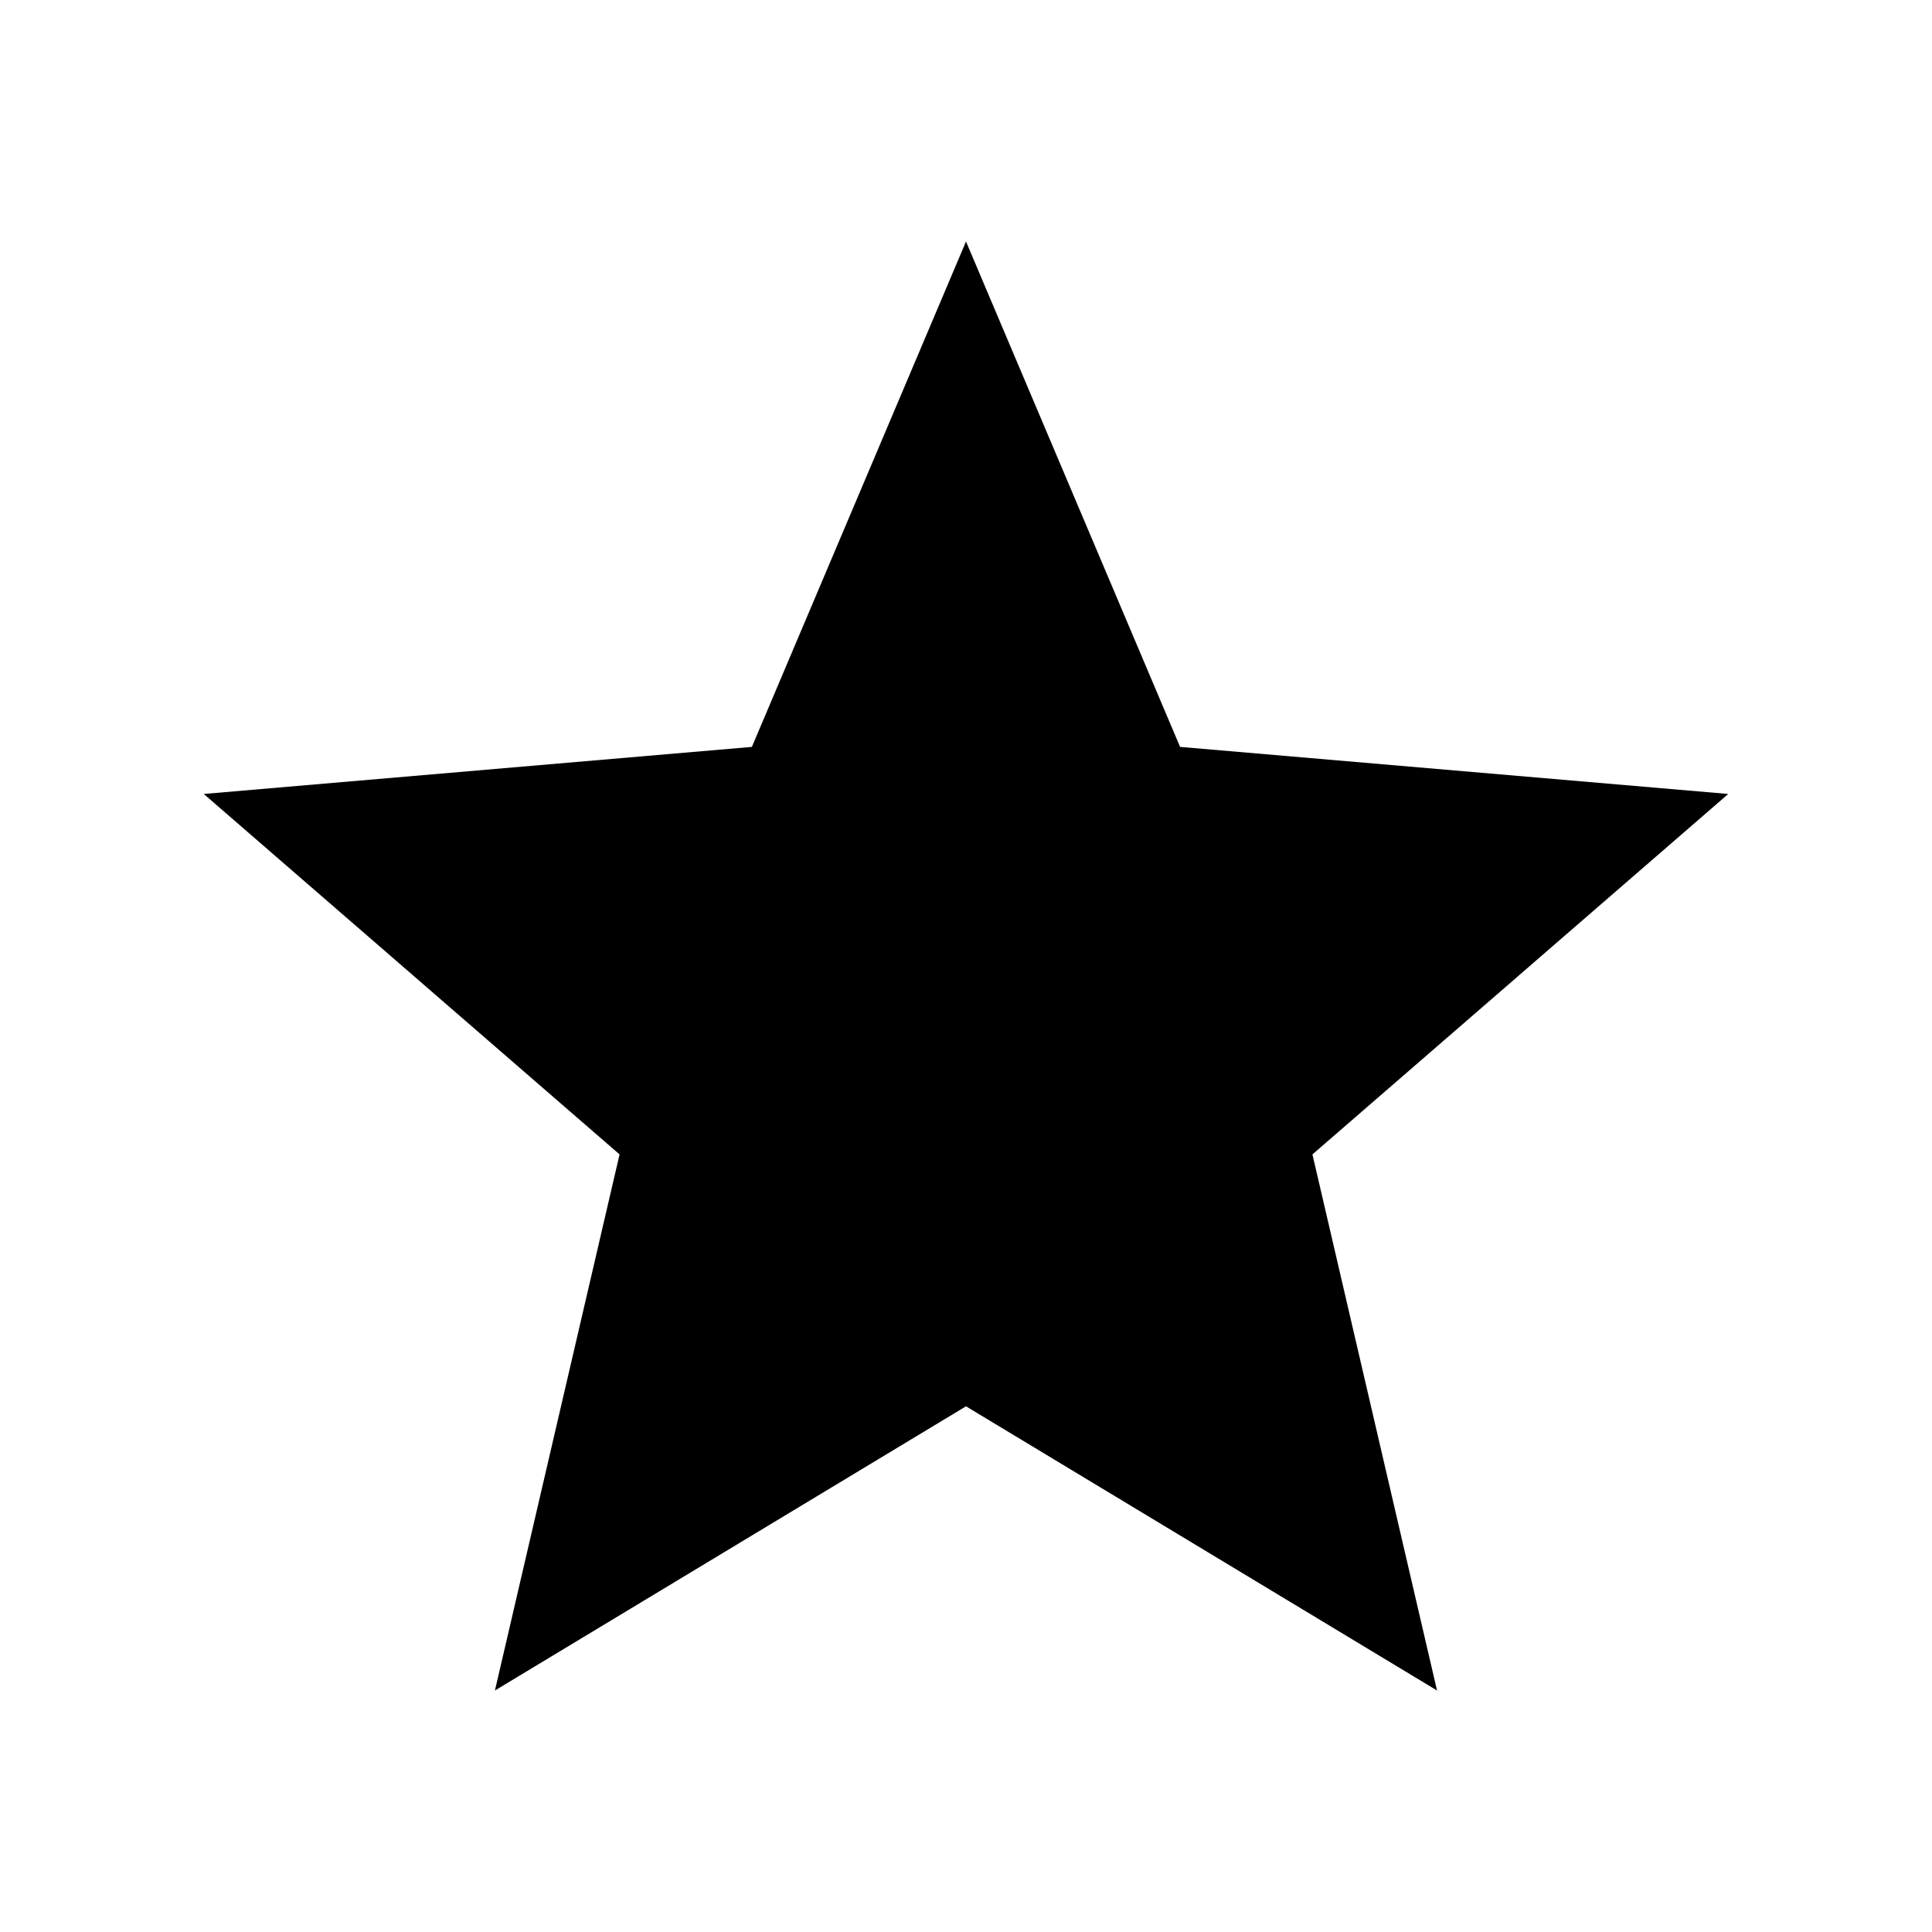
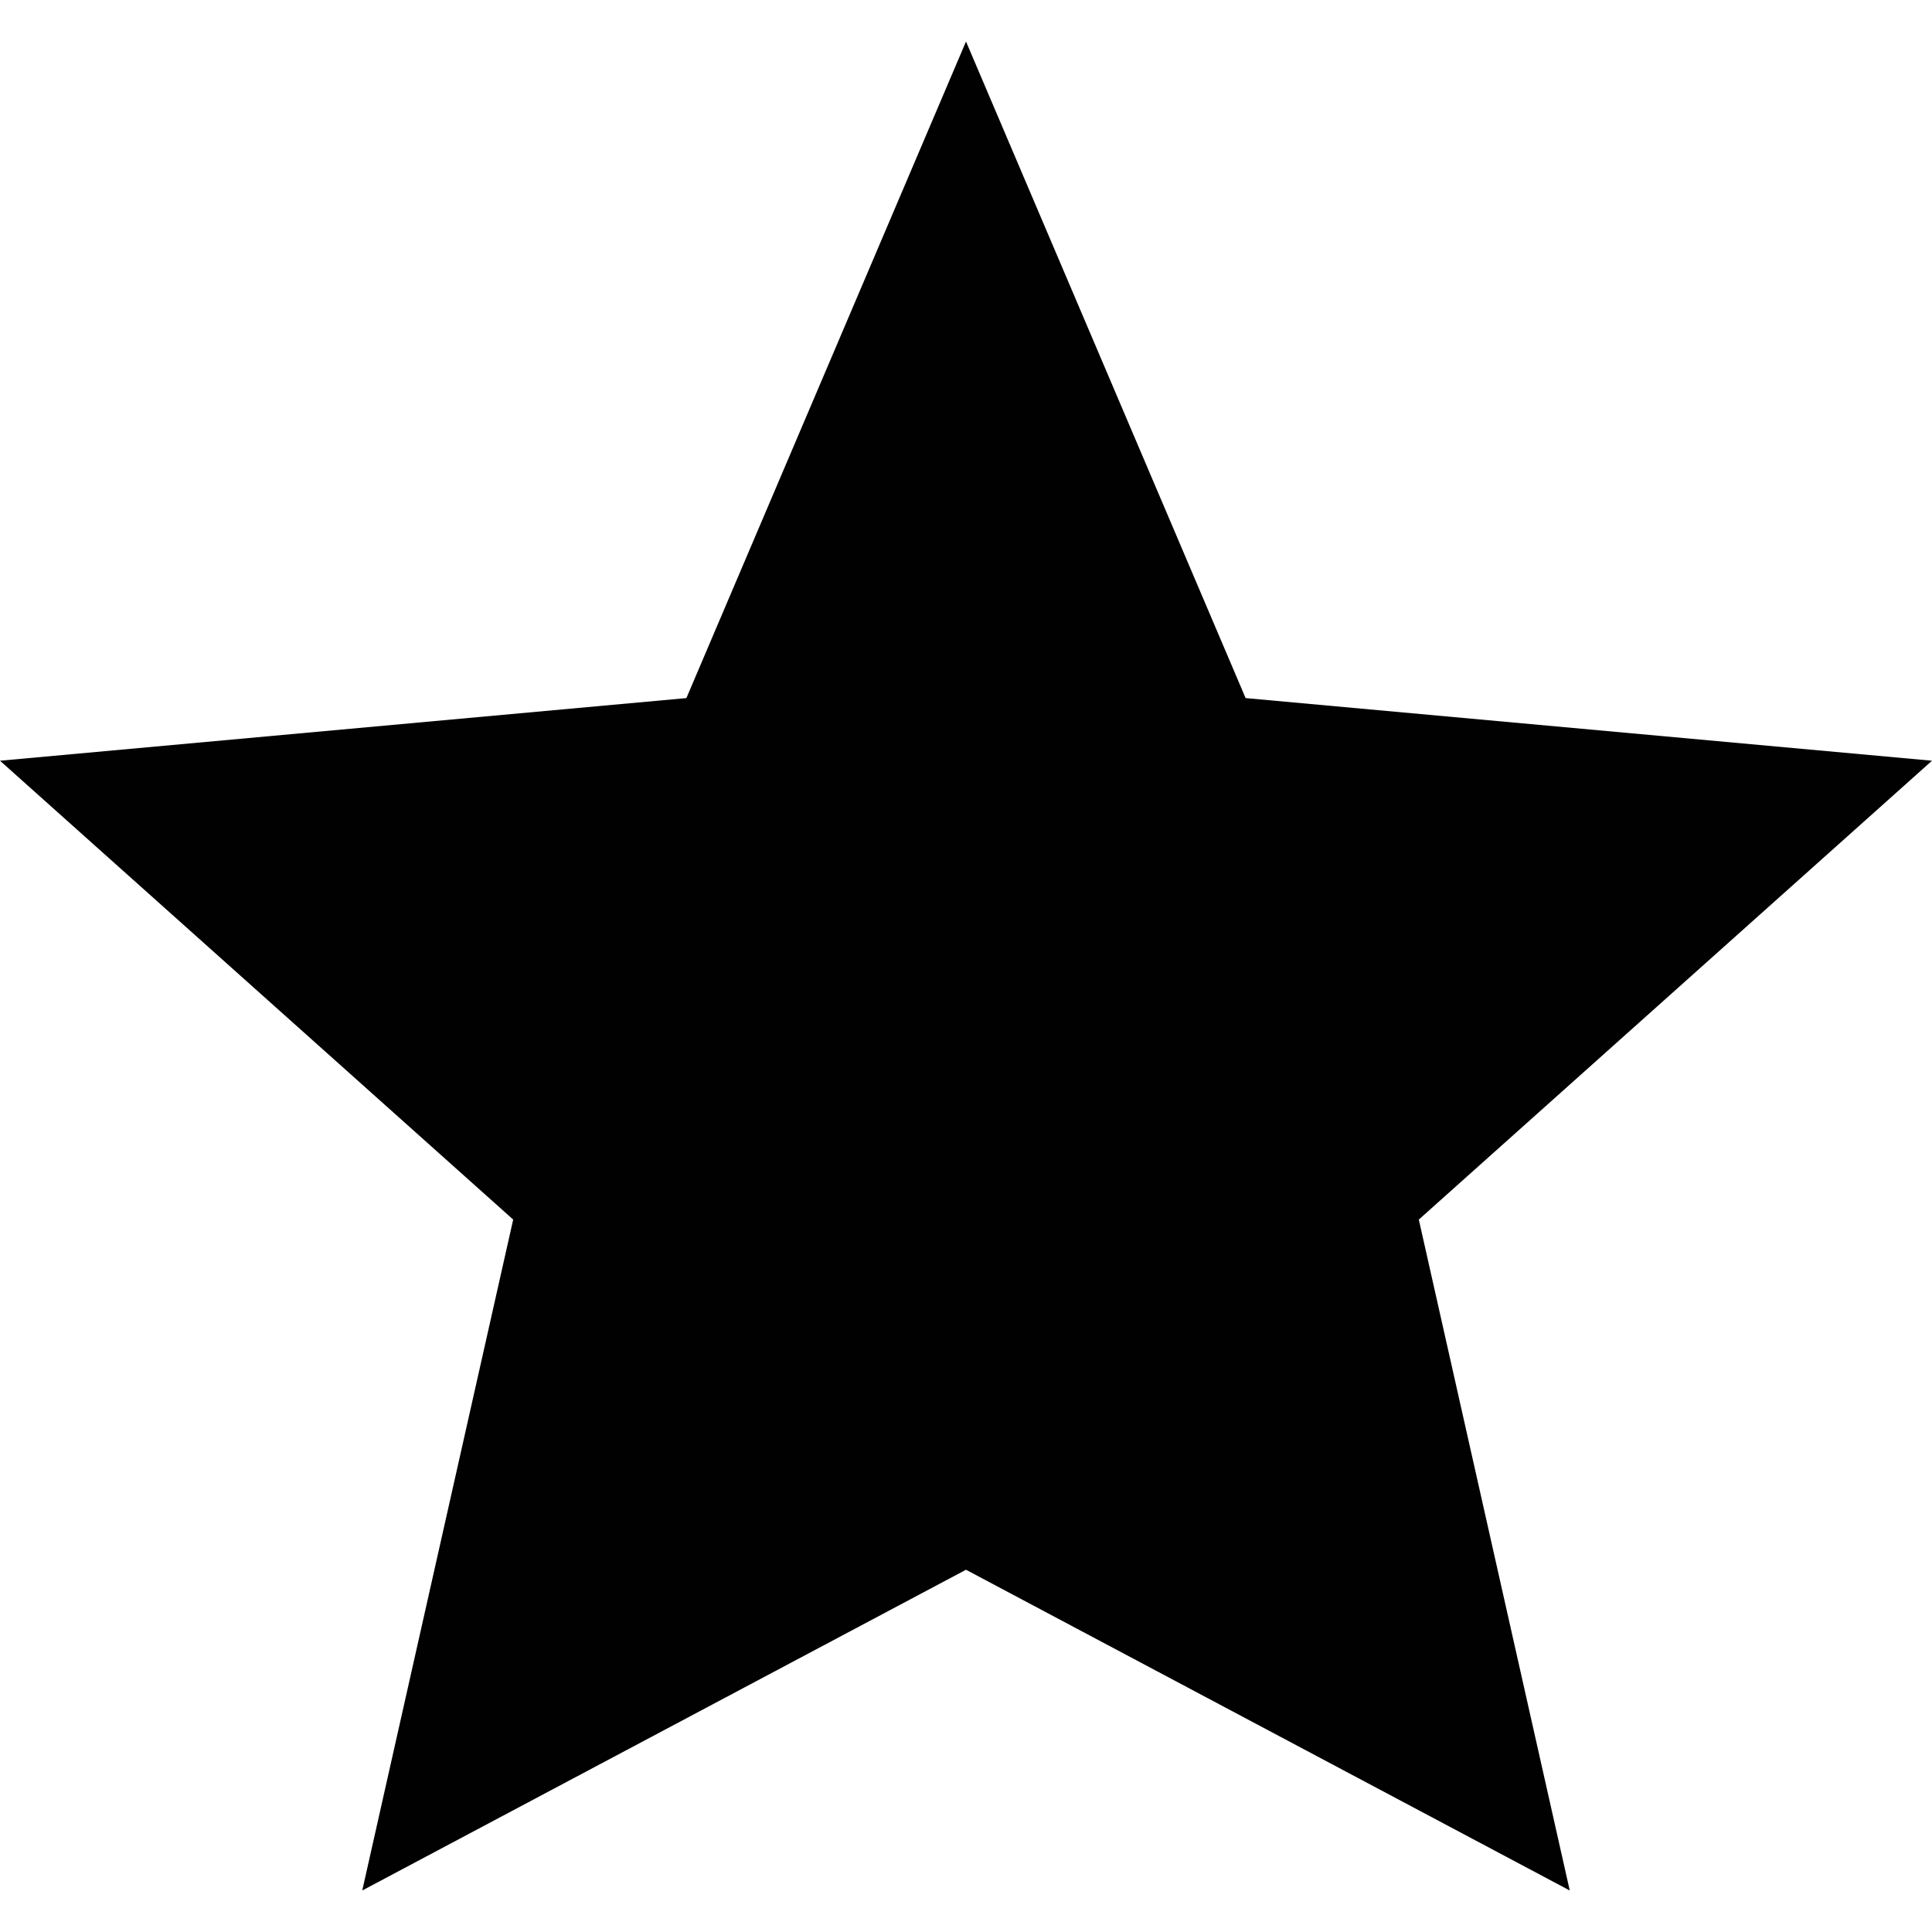
- <svg xmlns="http://www.w3.org/2000/svg" version="1.1" id="Layer_1" x="0px" y="0px" width="512px" height="512px" viewBox="0 0 512 512" enable-background="new 0 0 512 512" xml:space="preserve">
-   <g>
-     <polygon points="256,372.686 380.83,448 347.809,305.934 458,210.409 312.733,197.934 256,64 199.257,197.934 54,210.409    164.192,305.934 131.161,448  " />
-   </g>
+ <svg xmlns="http://www.w3.org/2000/svg" version="1.1" id="Layer_1" x="0px" y="0px" width="512px" height="512px" viewBox="0 0 512 512" style="enable-background:new 0 0 512 512;" xml:space="preserve">
+   <style type="text/css">
+ 
+ 	.st0{fill:#010101;}
+ 
+ </style>
+   <polygon class="st0" points="512,201.6 330.1,185 256,11 181.9,185 0,201.6 136,323.2 96,501 256,416 416,501 376,323.2 " />
</svg>
